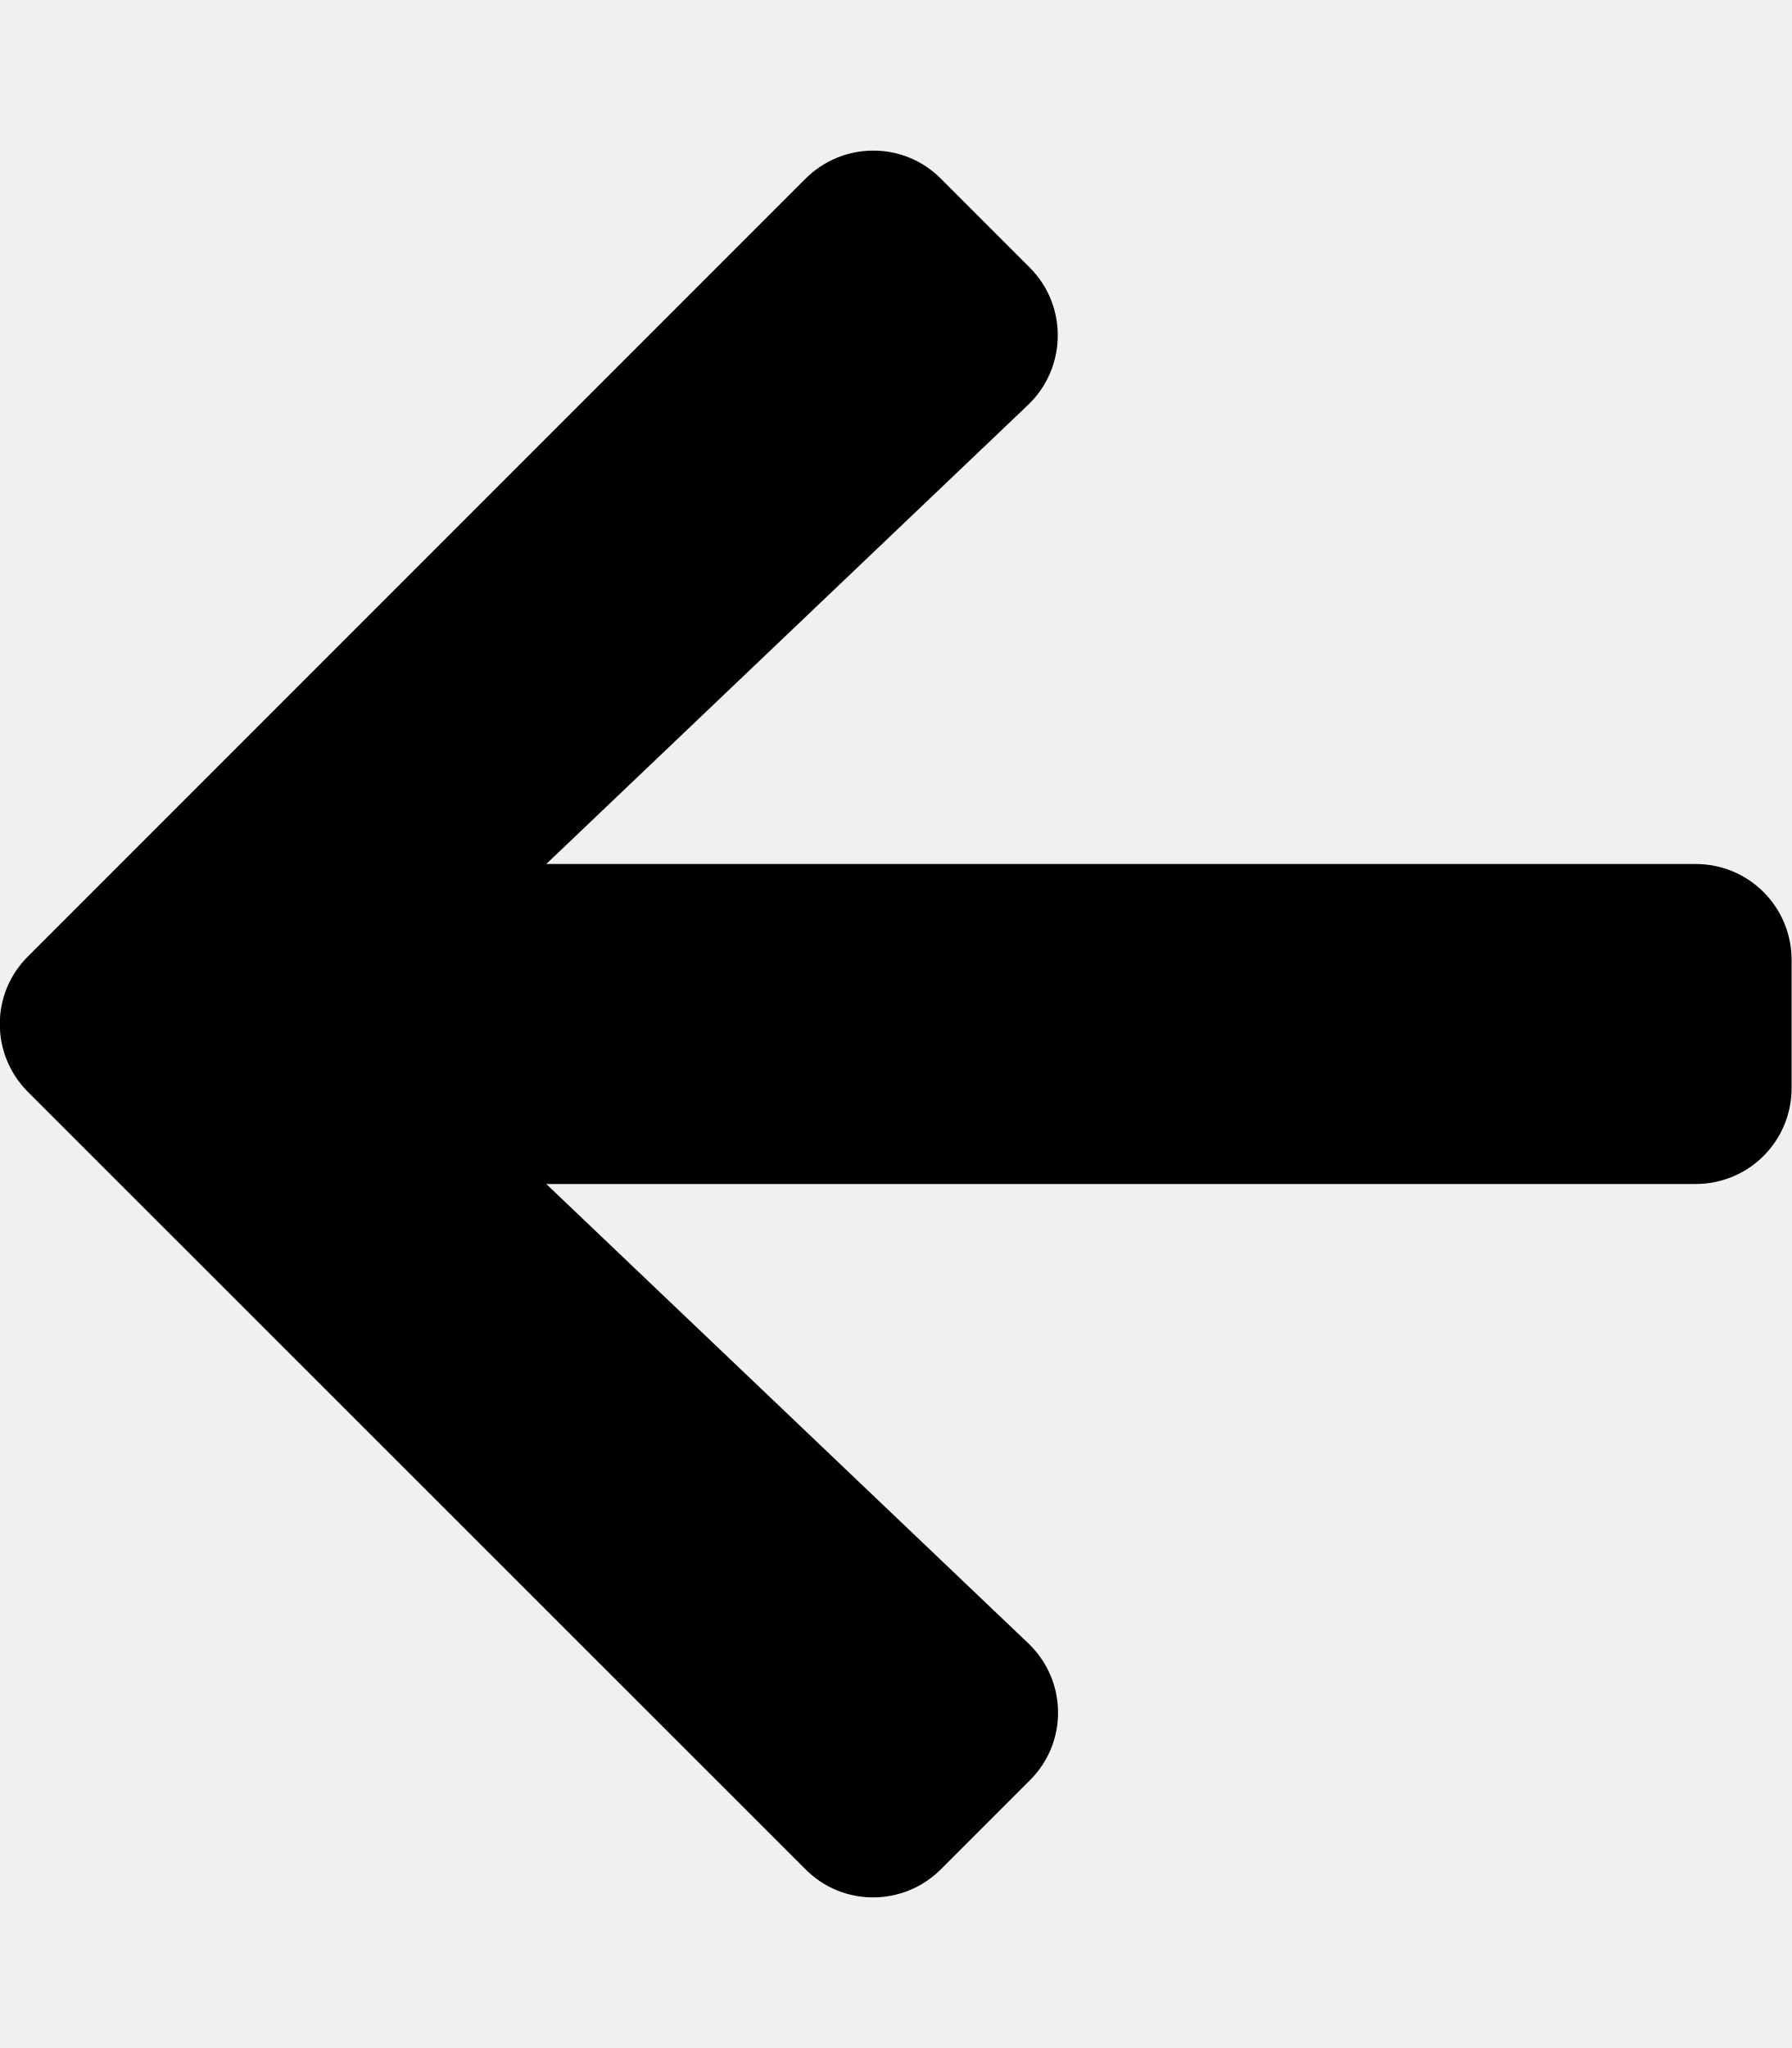
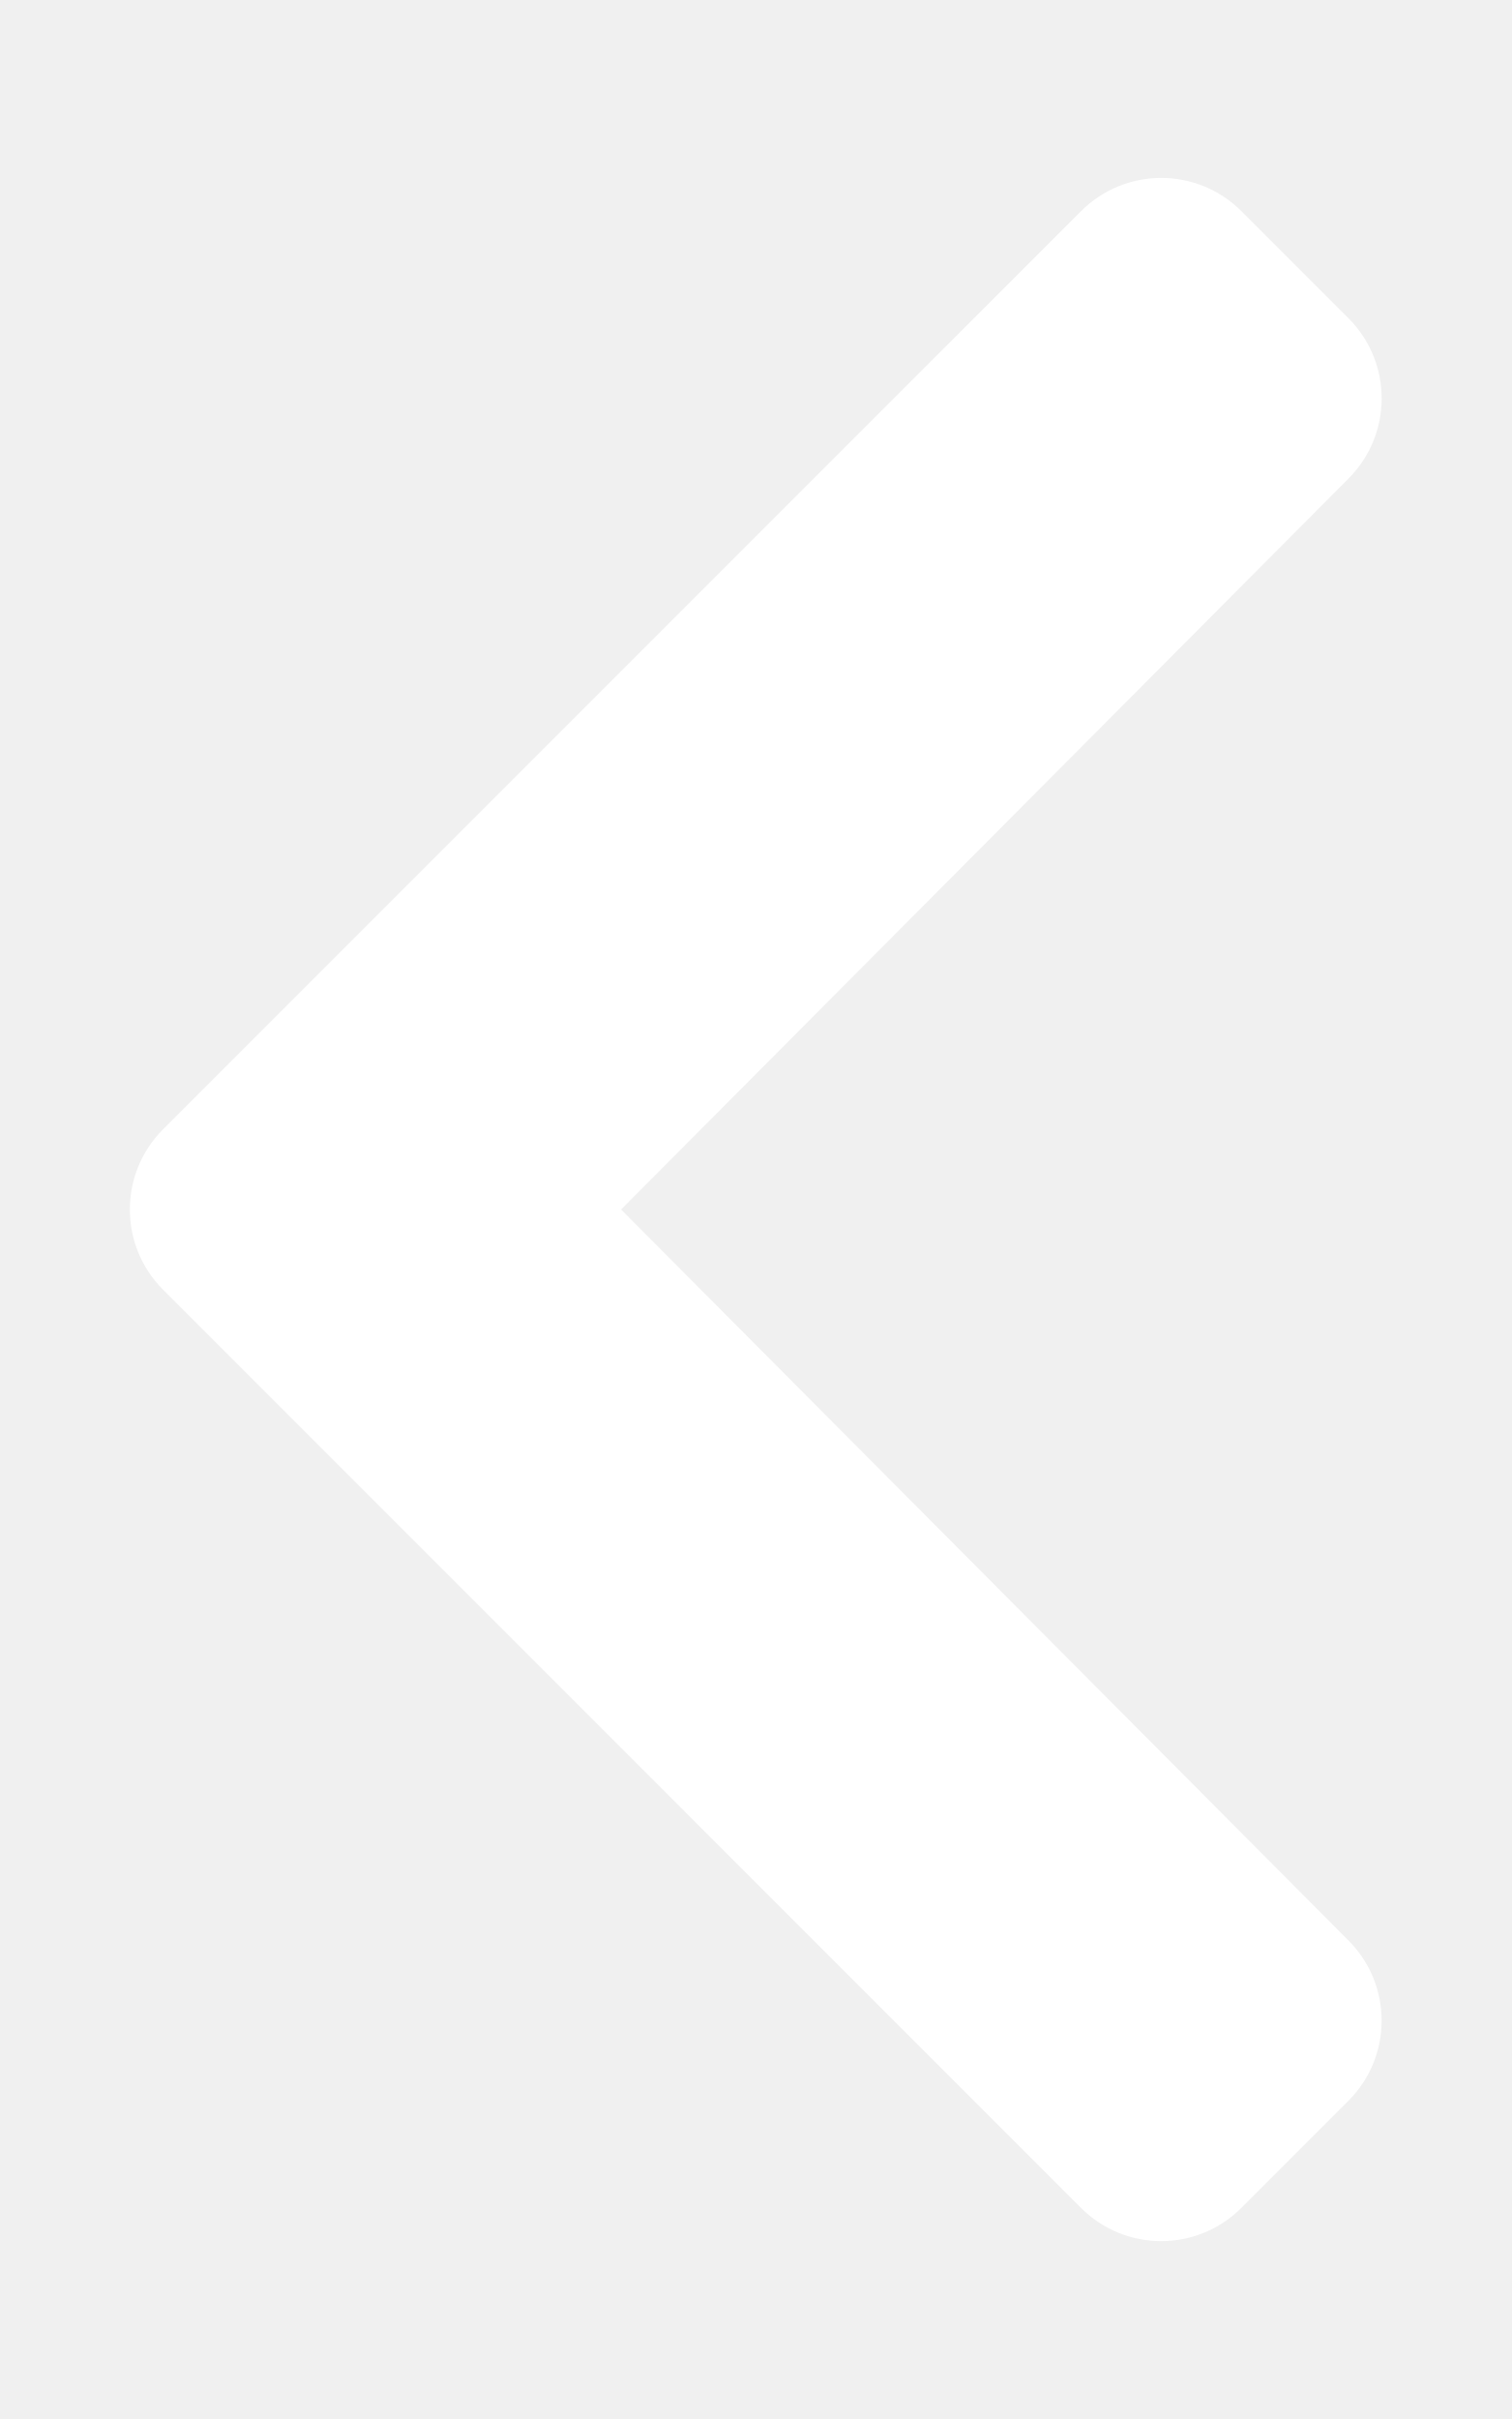
- <svg xmlns="http://www.w3.org/2000/svg" aria-hidden="true" data-prefix="fas" data-icon="arrow-left" class="svg-inline--fa fa-arrow-left fa-w-14" viewBox="0 0 448 512">
-   <path fill="currentColor" d="M257.5 445.1l-22.2 22.2c-9.4 9.4-24.6 9.4-33.9 0L7 273c-9.4-9.4-9.4-24.6 0-33.9L201.4 44.7c9.4-9.4 24.6-9.4 33.9 0l22.2 22.2c9.5 9.5 9.3 25-.4 34.3L136.6 216H424c13.3 0 24 10.7 24 24v32c0 13.3-10.7 24-24 24H136.6l120.5 114.8c9.8 9.3 10 24.8.4 34.3z" />
+ <svg xmlns="http://www.w3.org/2000/svg" aria-hidden="true" focusable="false" data-prefix="fas" data-icon="chevron-left" class="svg-inline--fa fa-chevron-left fa-w-10" role="img" viewBox="0 0 320 512">
+   <path fill="white" d="M34.52 239.03L228.87 44.69c9.37-9.37 24.57-9.37 33.94 0l22.67 22.67c9.36 9.36 9.37 24.52.04 33.9L131.49 256l154.02 154.75c9.34 9.38 9.32 24.54-.04 33.9l-22.67 22.67c-9.37 9.37-24.57 9.37-33.94 0L34.52 272.97c-9.37-9.37-9.37-24.57 0-33.94z" />
</svg>
